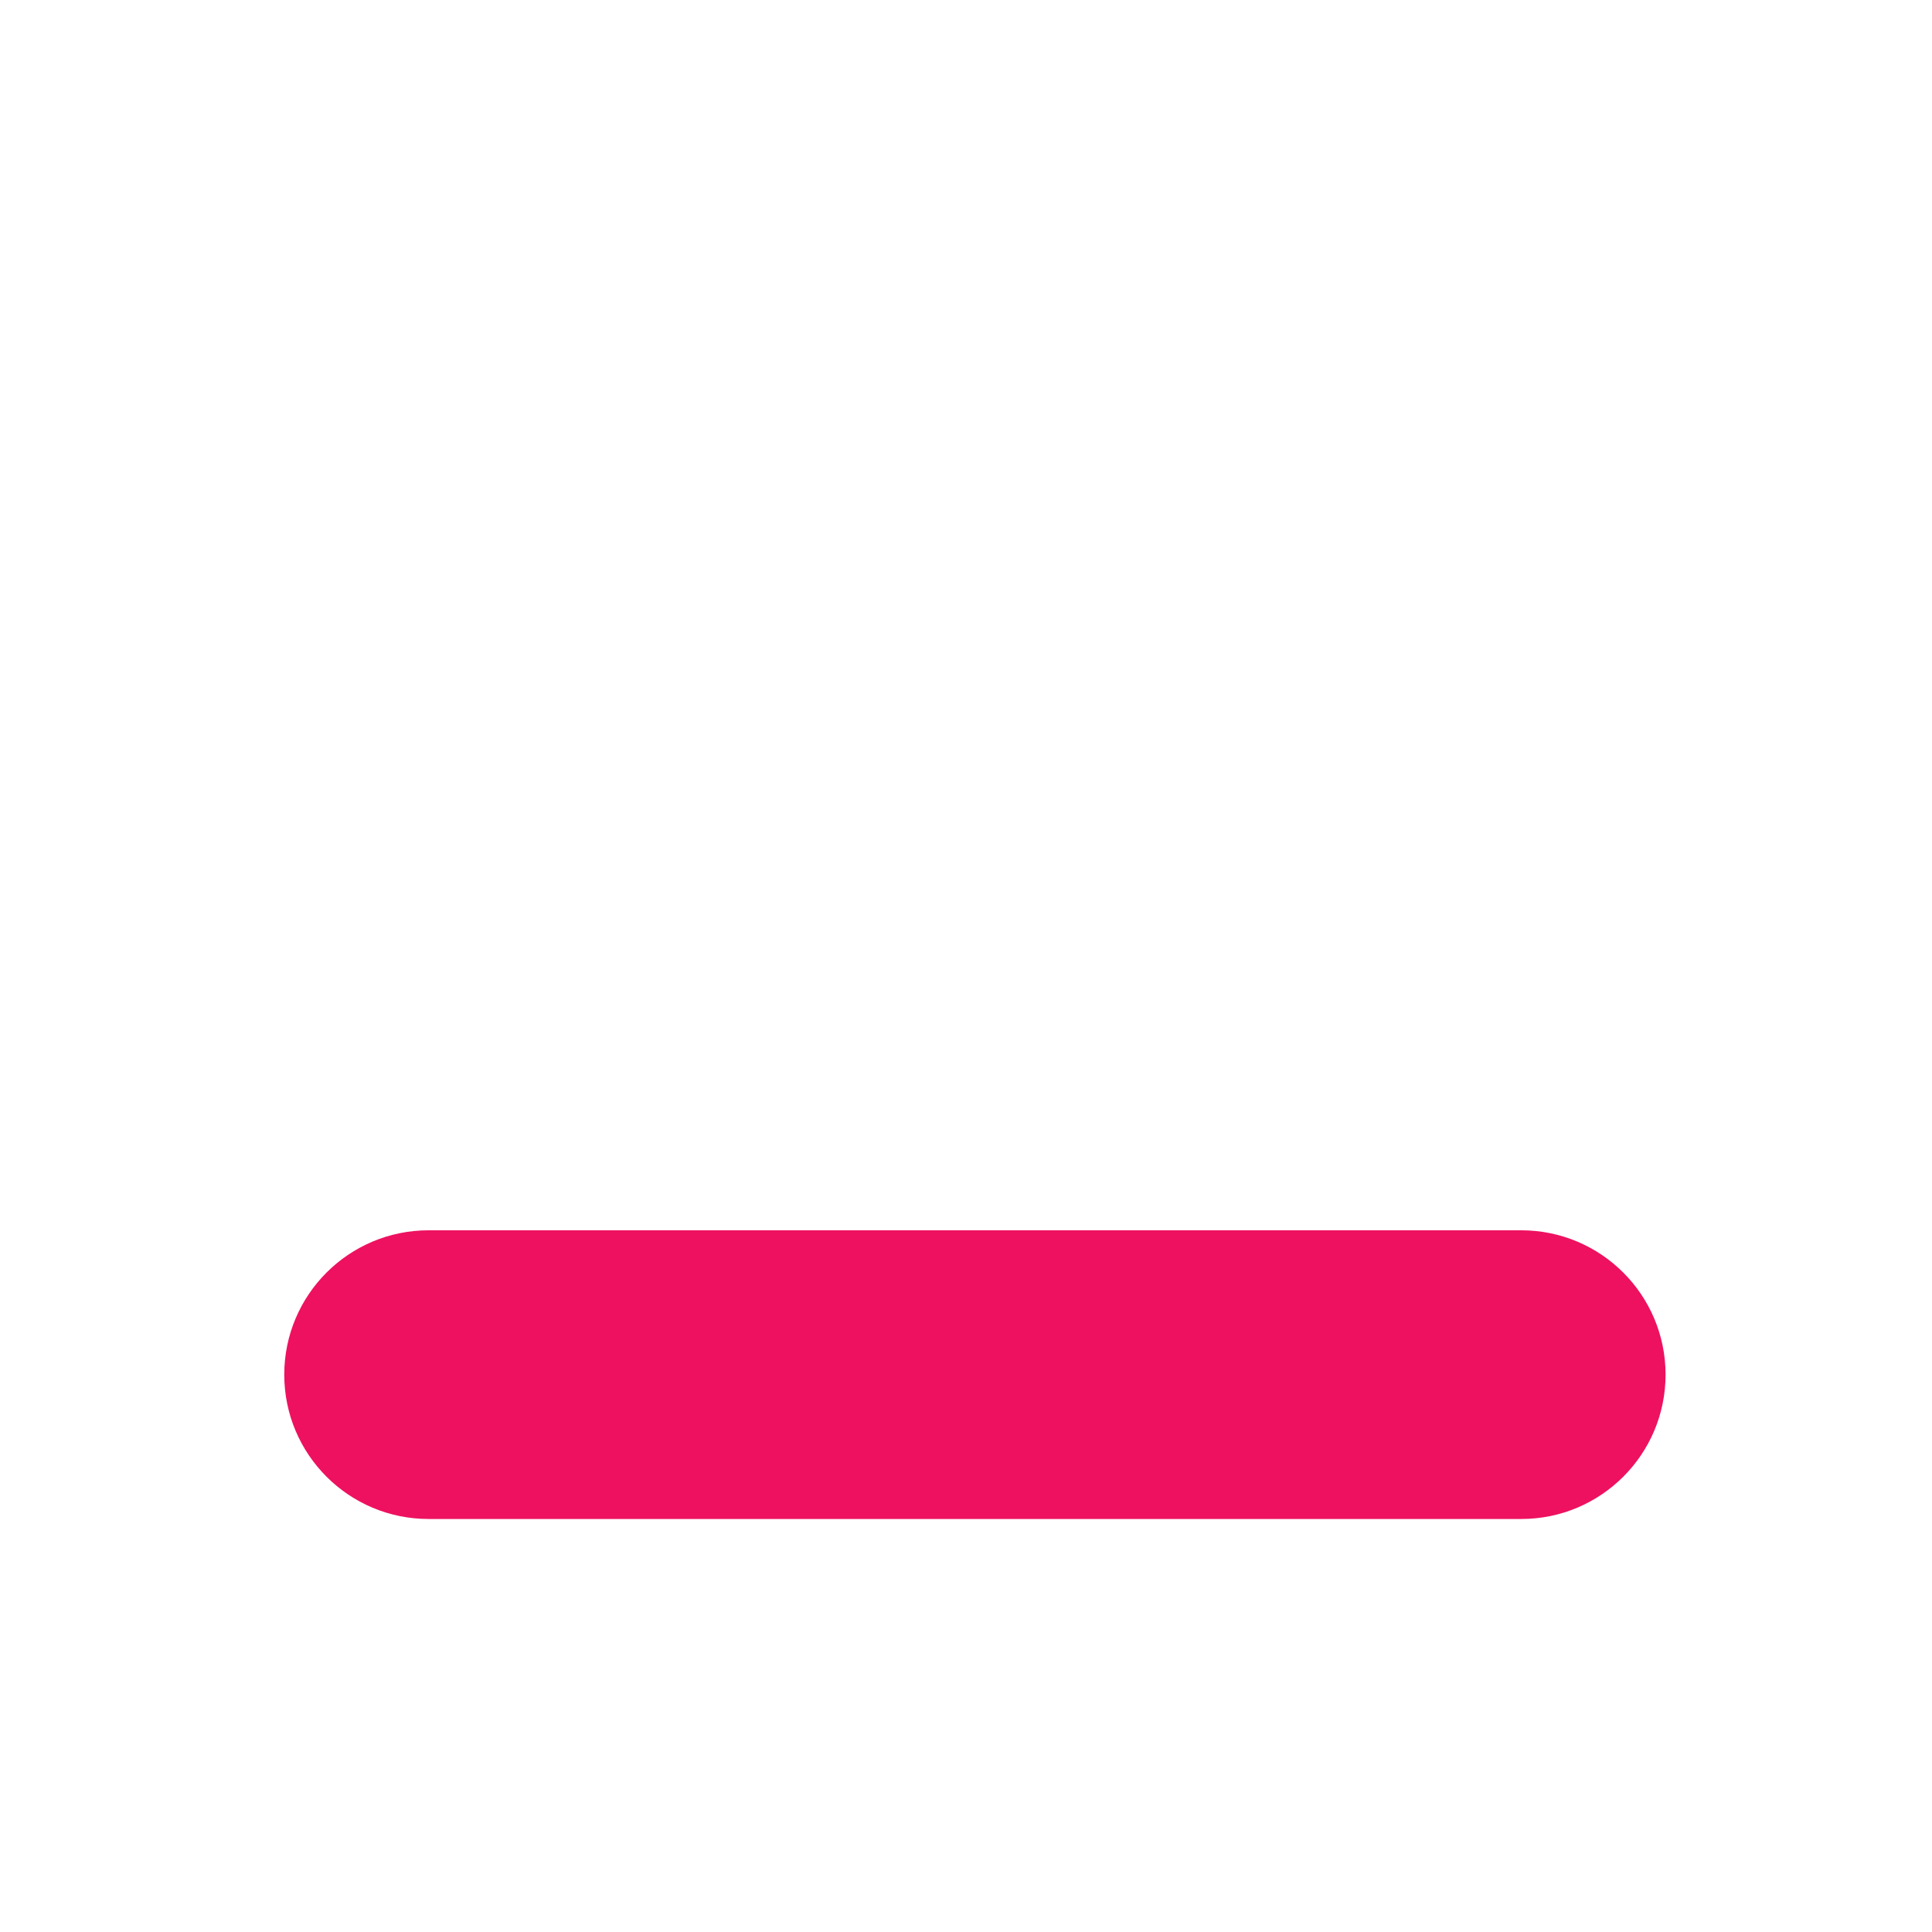
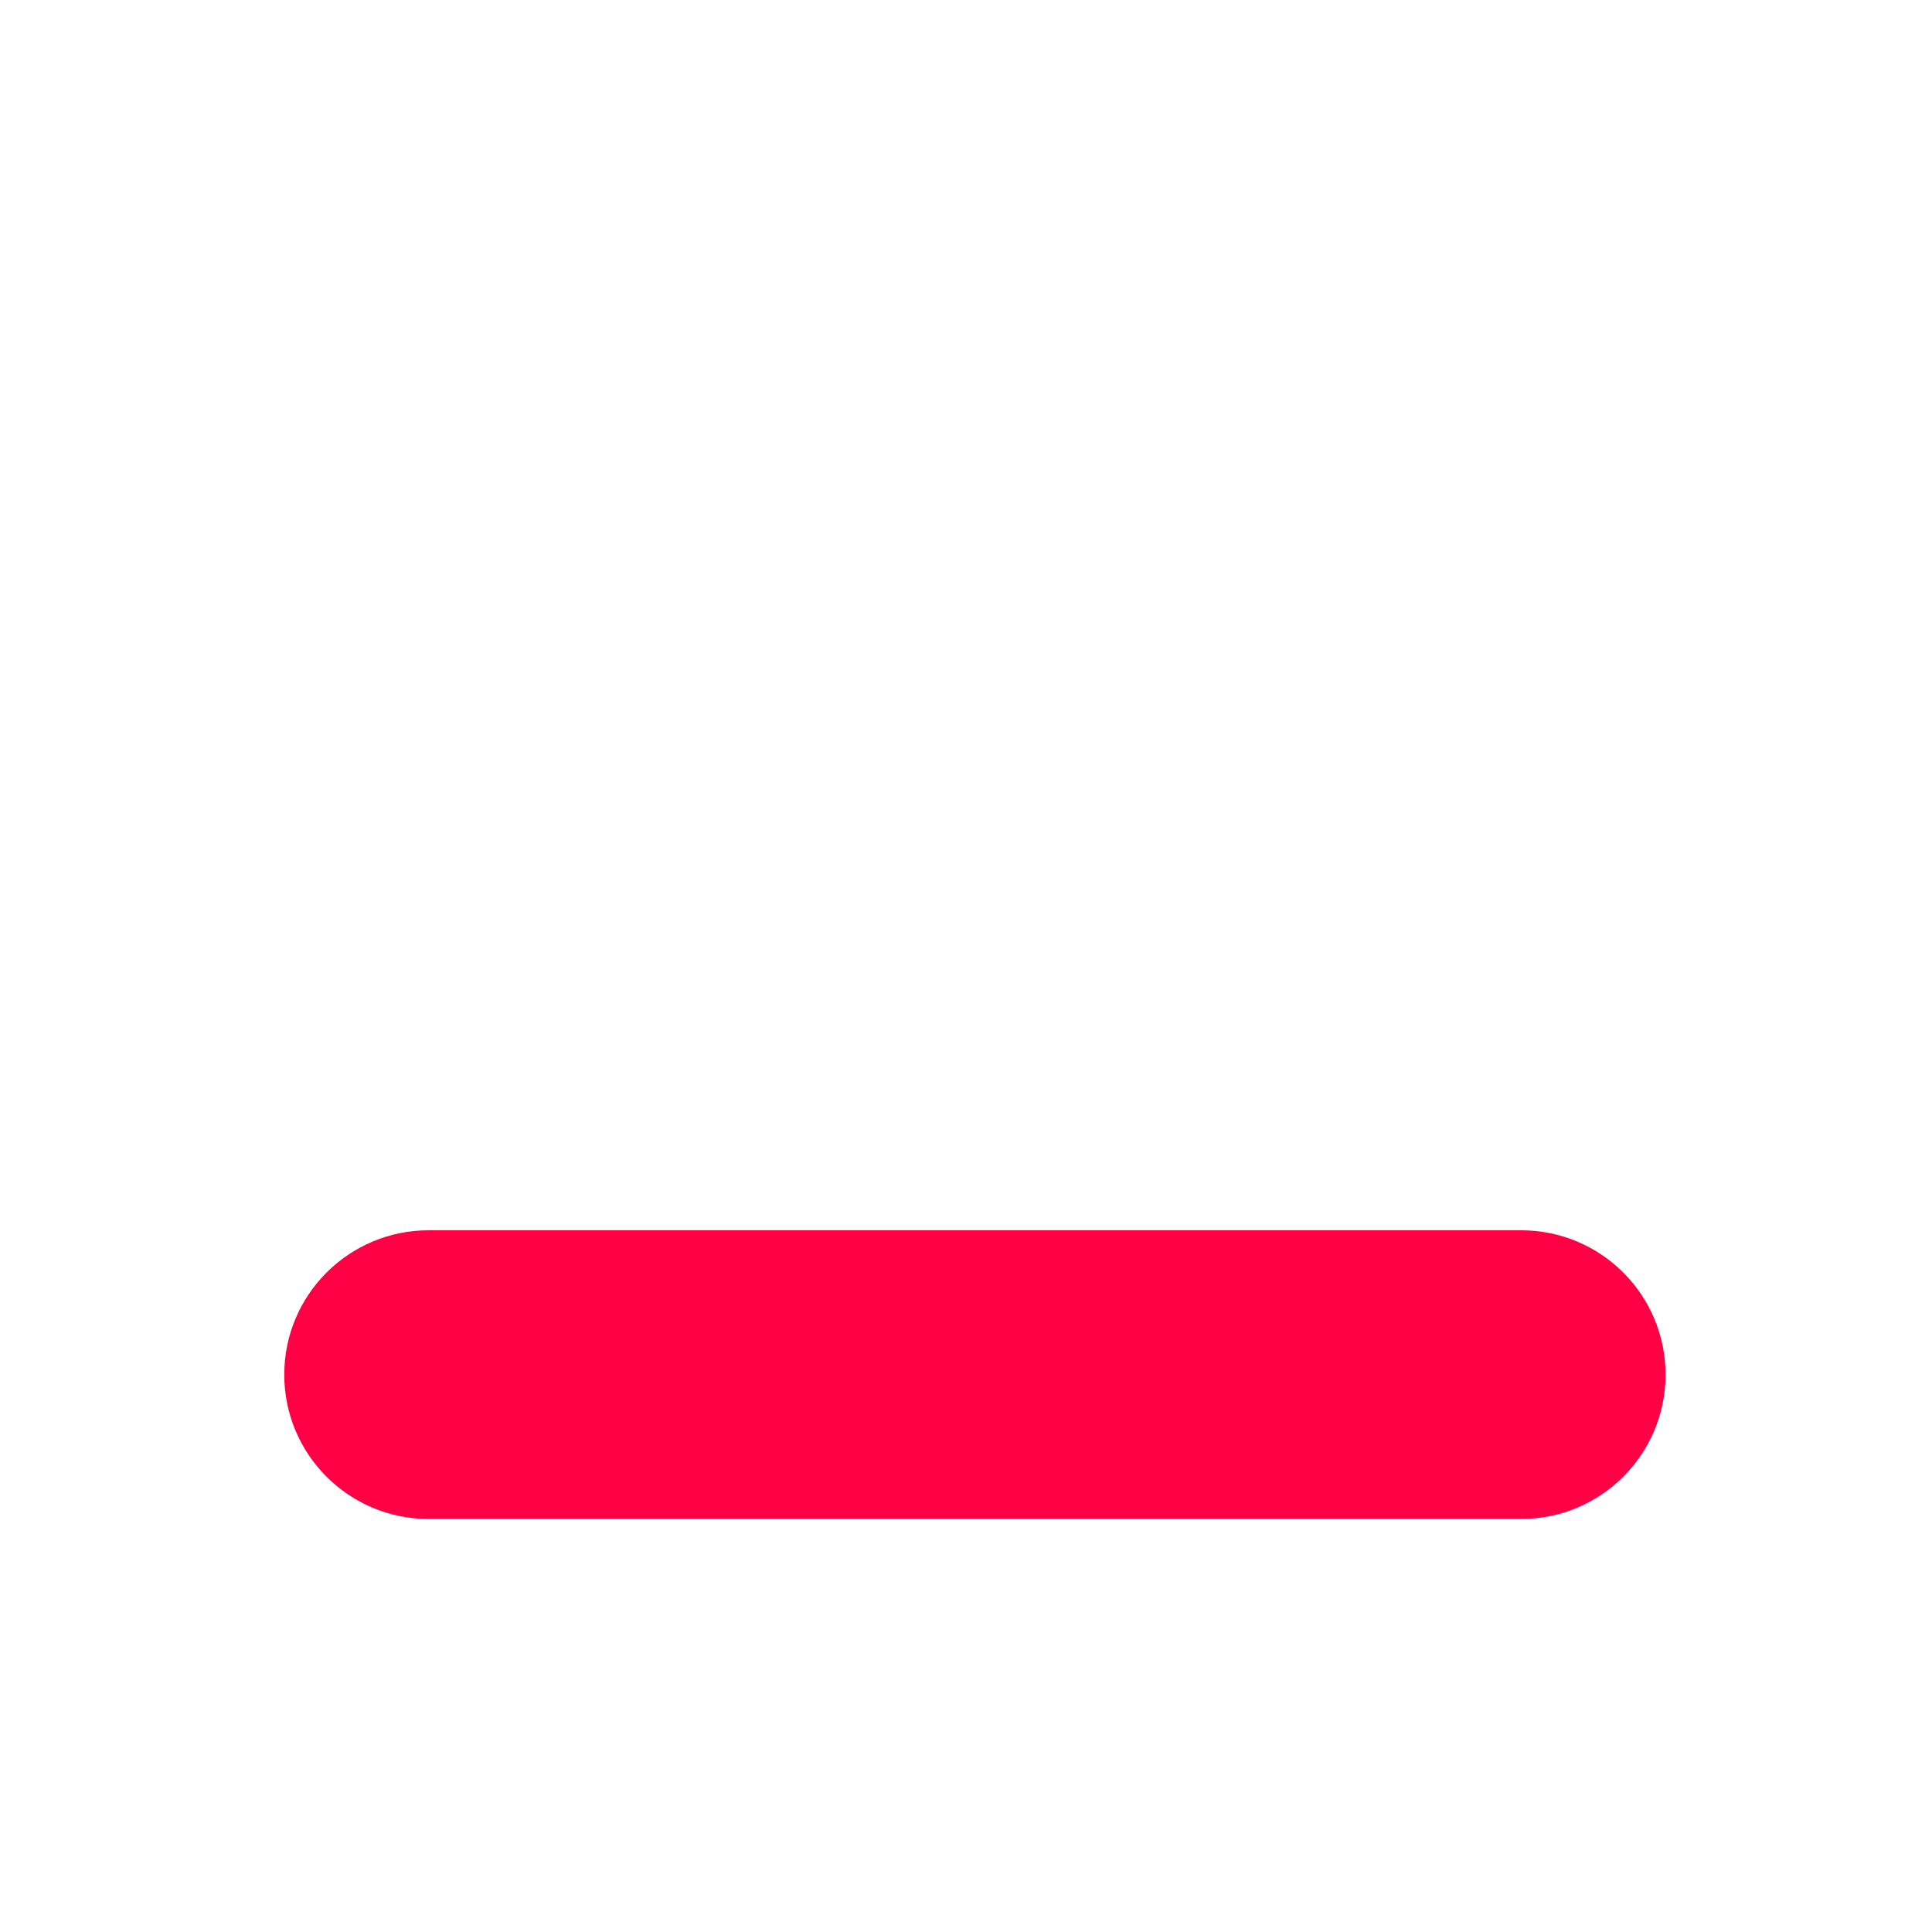
<svg xmlns="http://www.w3.org/2000/svg" width="1024" height="1024" viewBox="0 0 1024 1024" version="1.1" id="svg1">
  <defs id="defs1" />
-   <rect style="fill:#ee1160;fill-opacity:1;stroke-width:1.079" id="rect2" width="732.121" height="153.016" x="150.662" y="652.082" ry="76.508" />
+   <rect style="fill:#ff0045;fill-opacity:1;stroke-width:1.079" id="rect2" width="732.121" height="153.016" x="150.662" y="652.082" ry="76.508" />
</svg>
